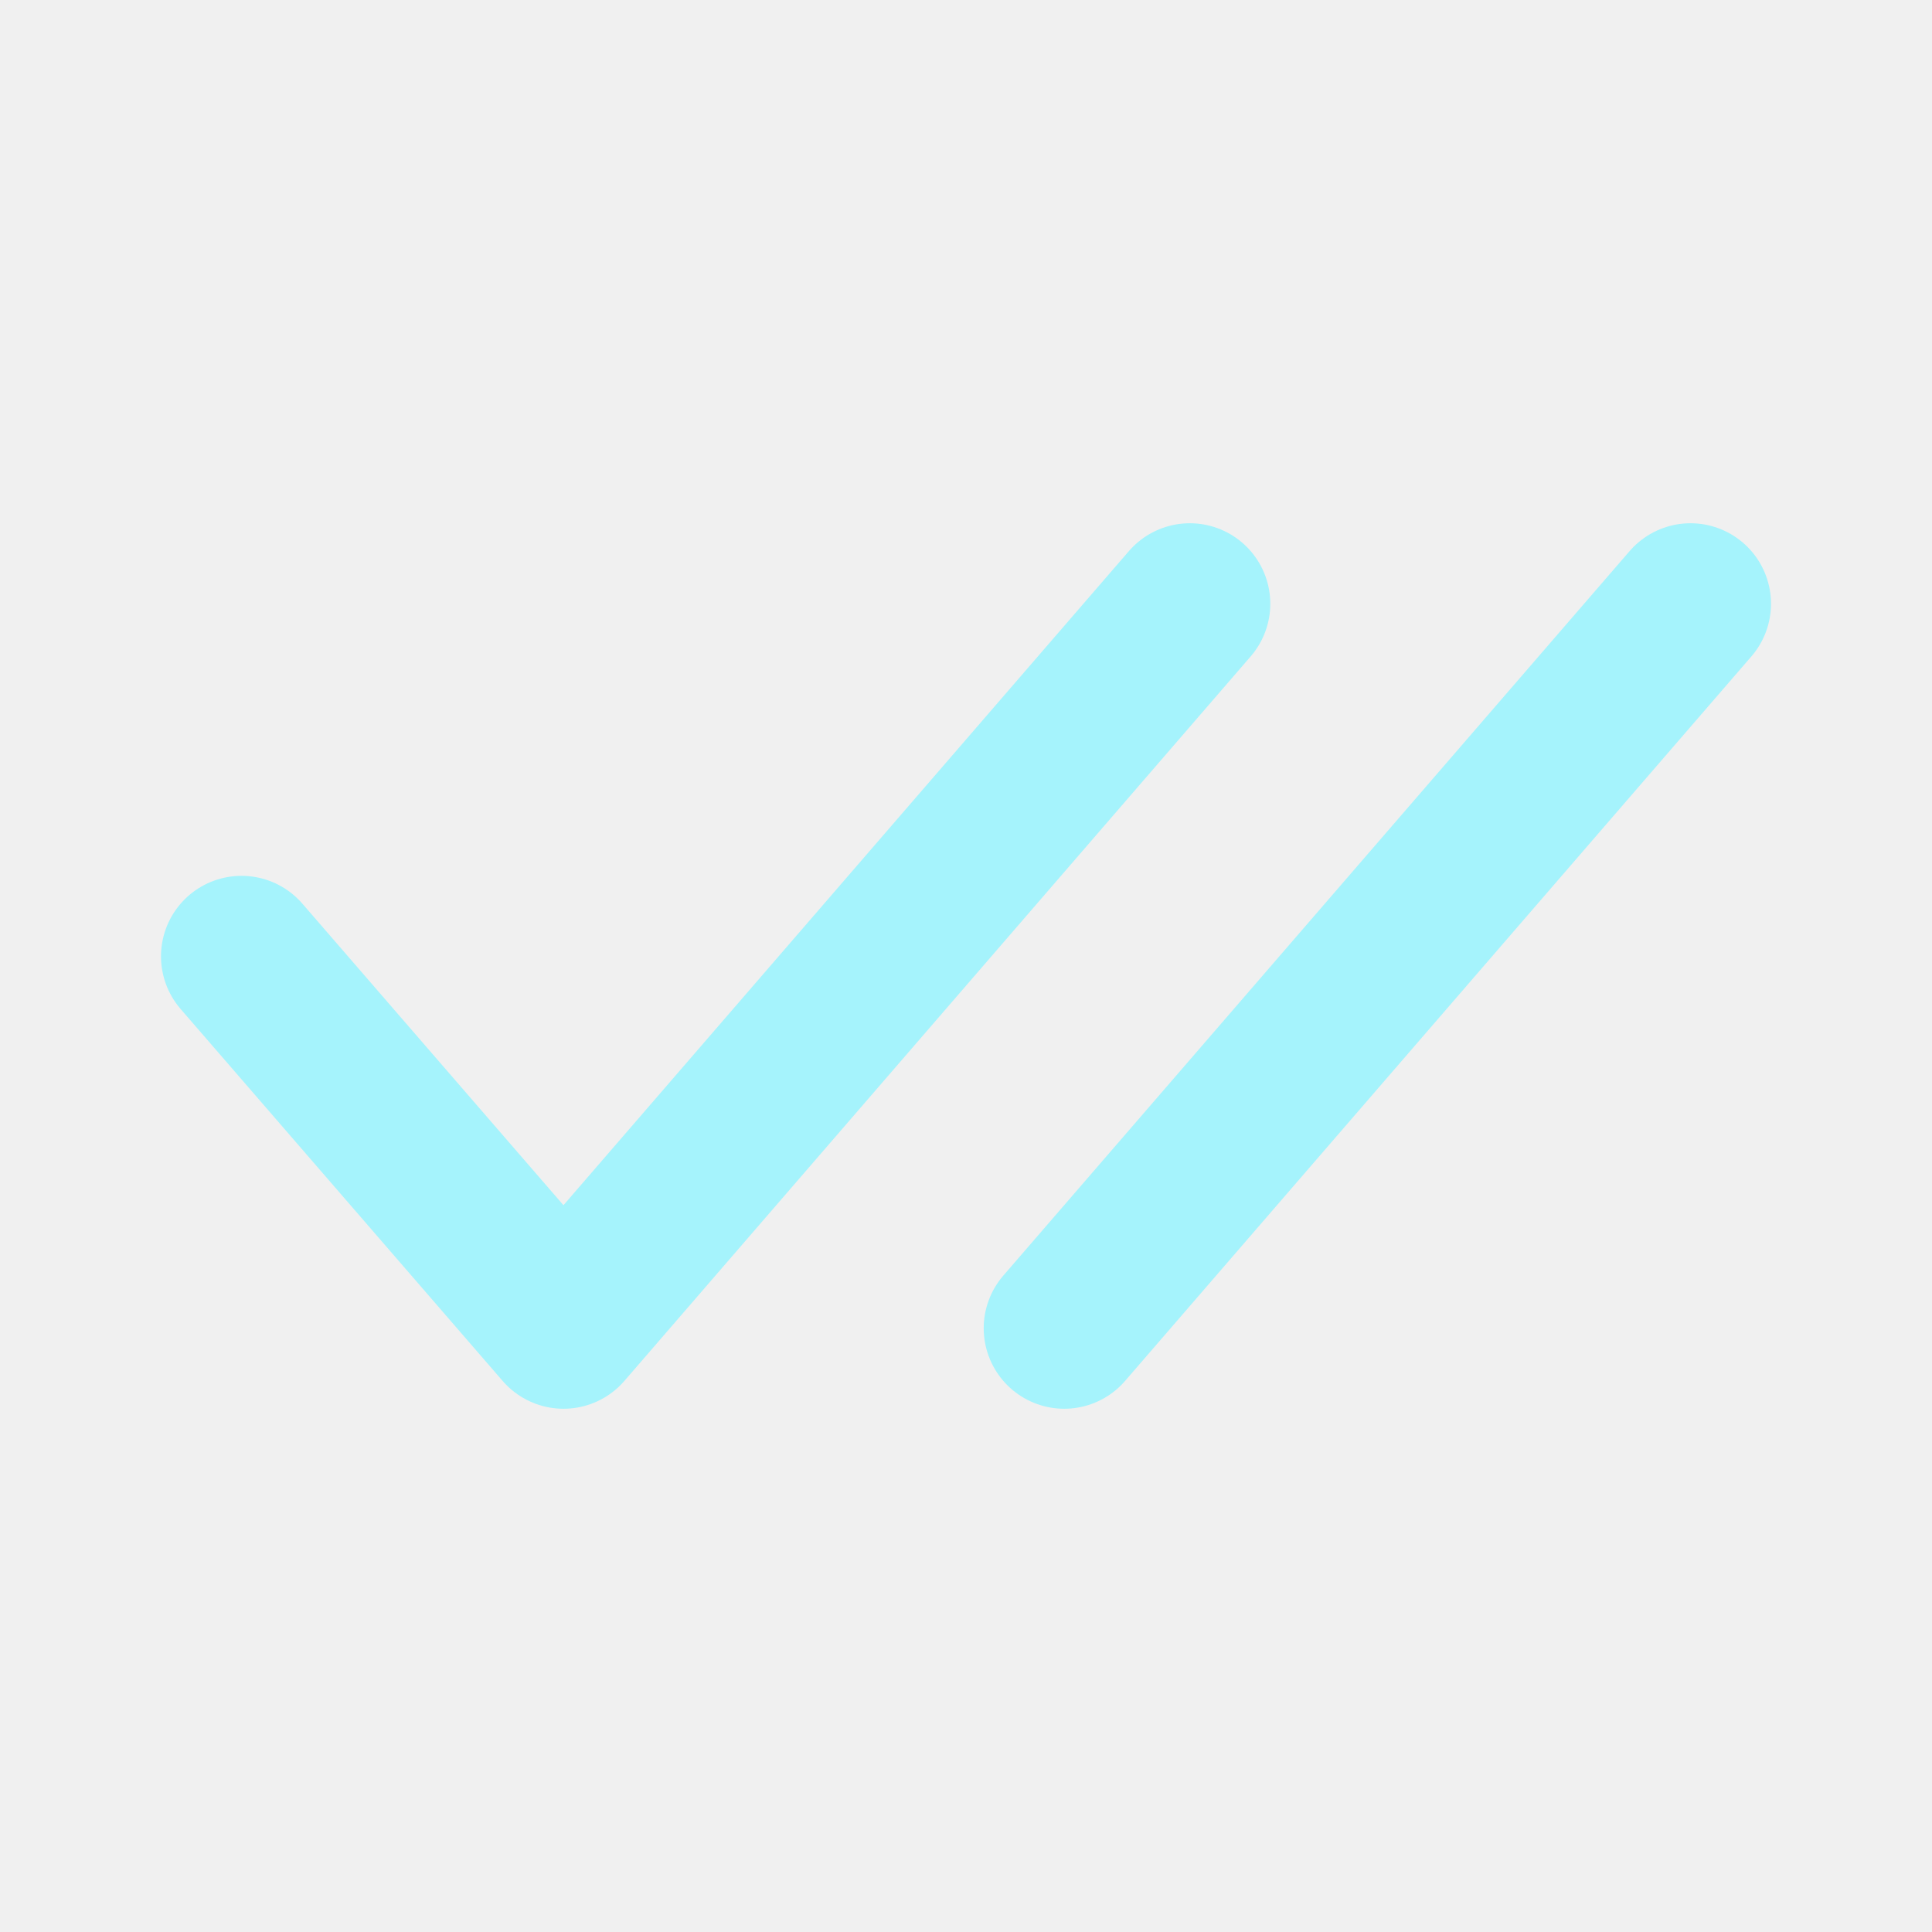
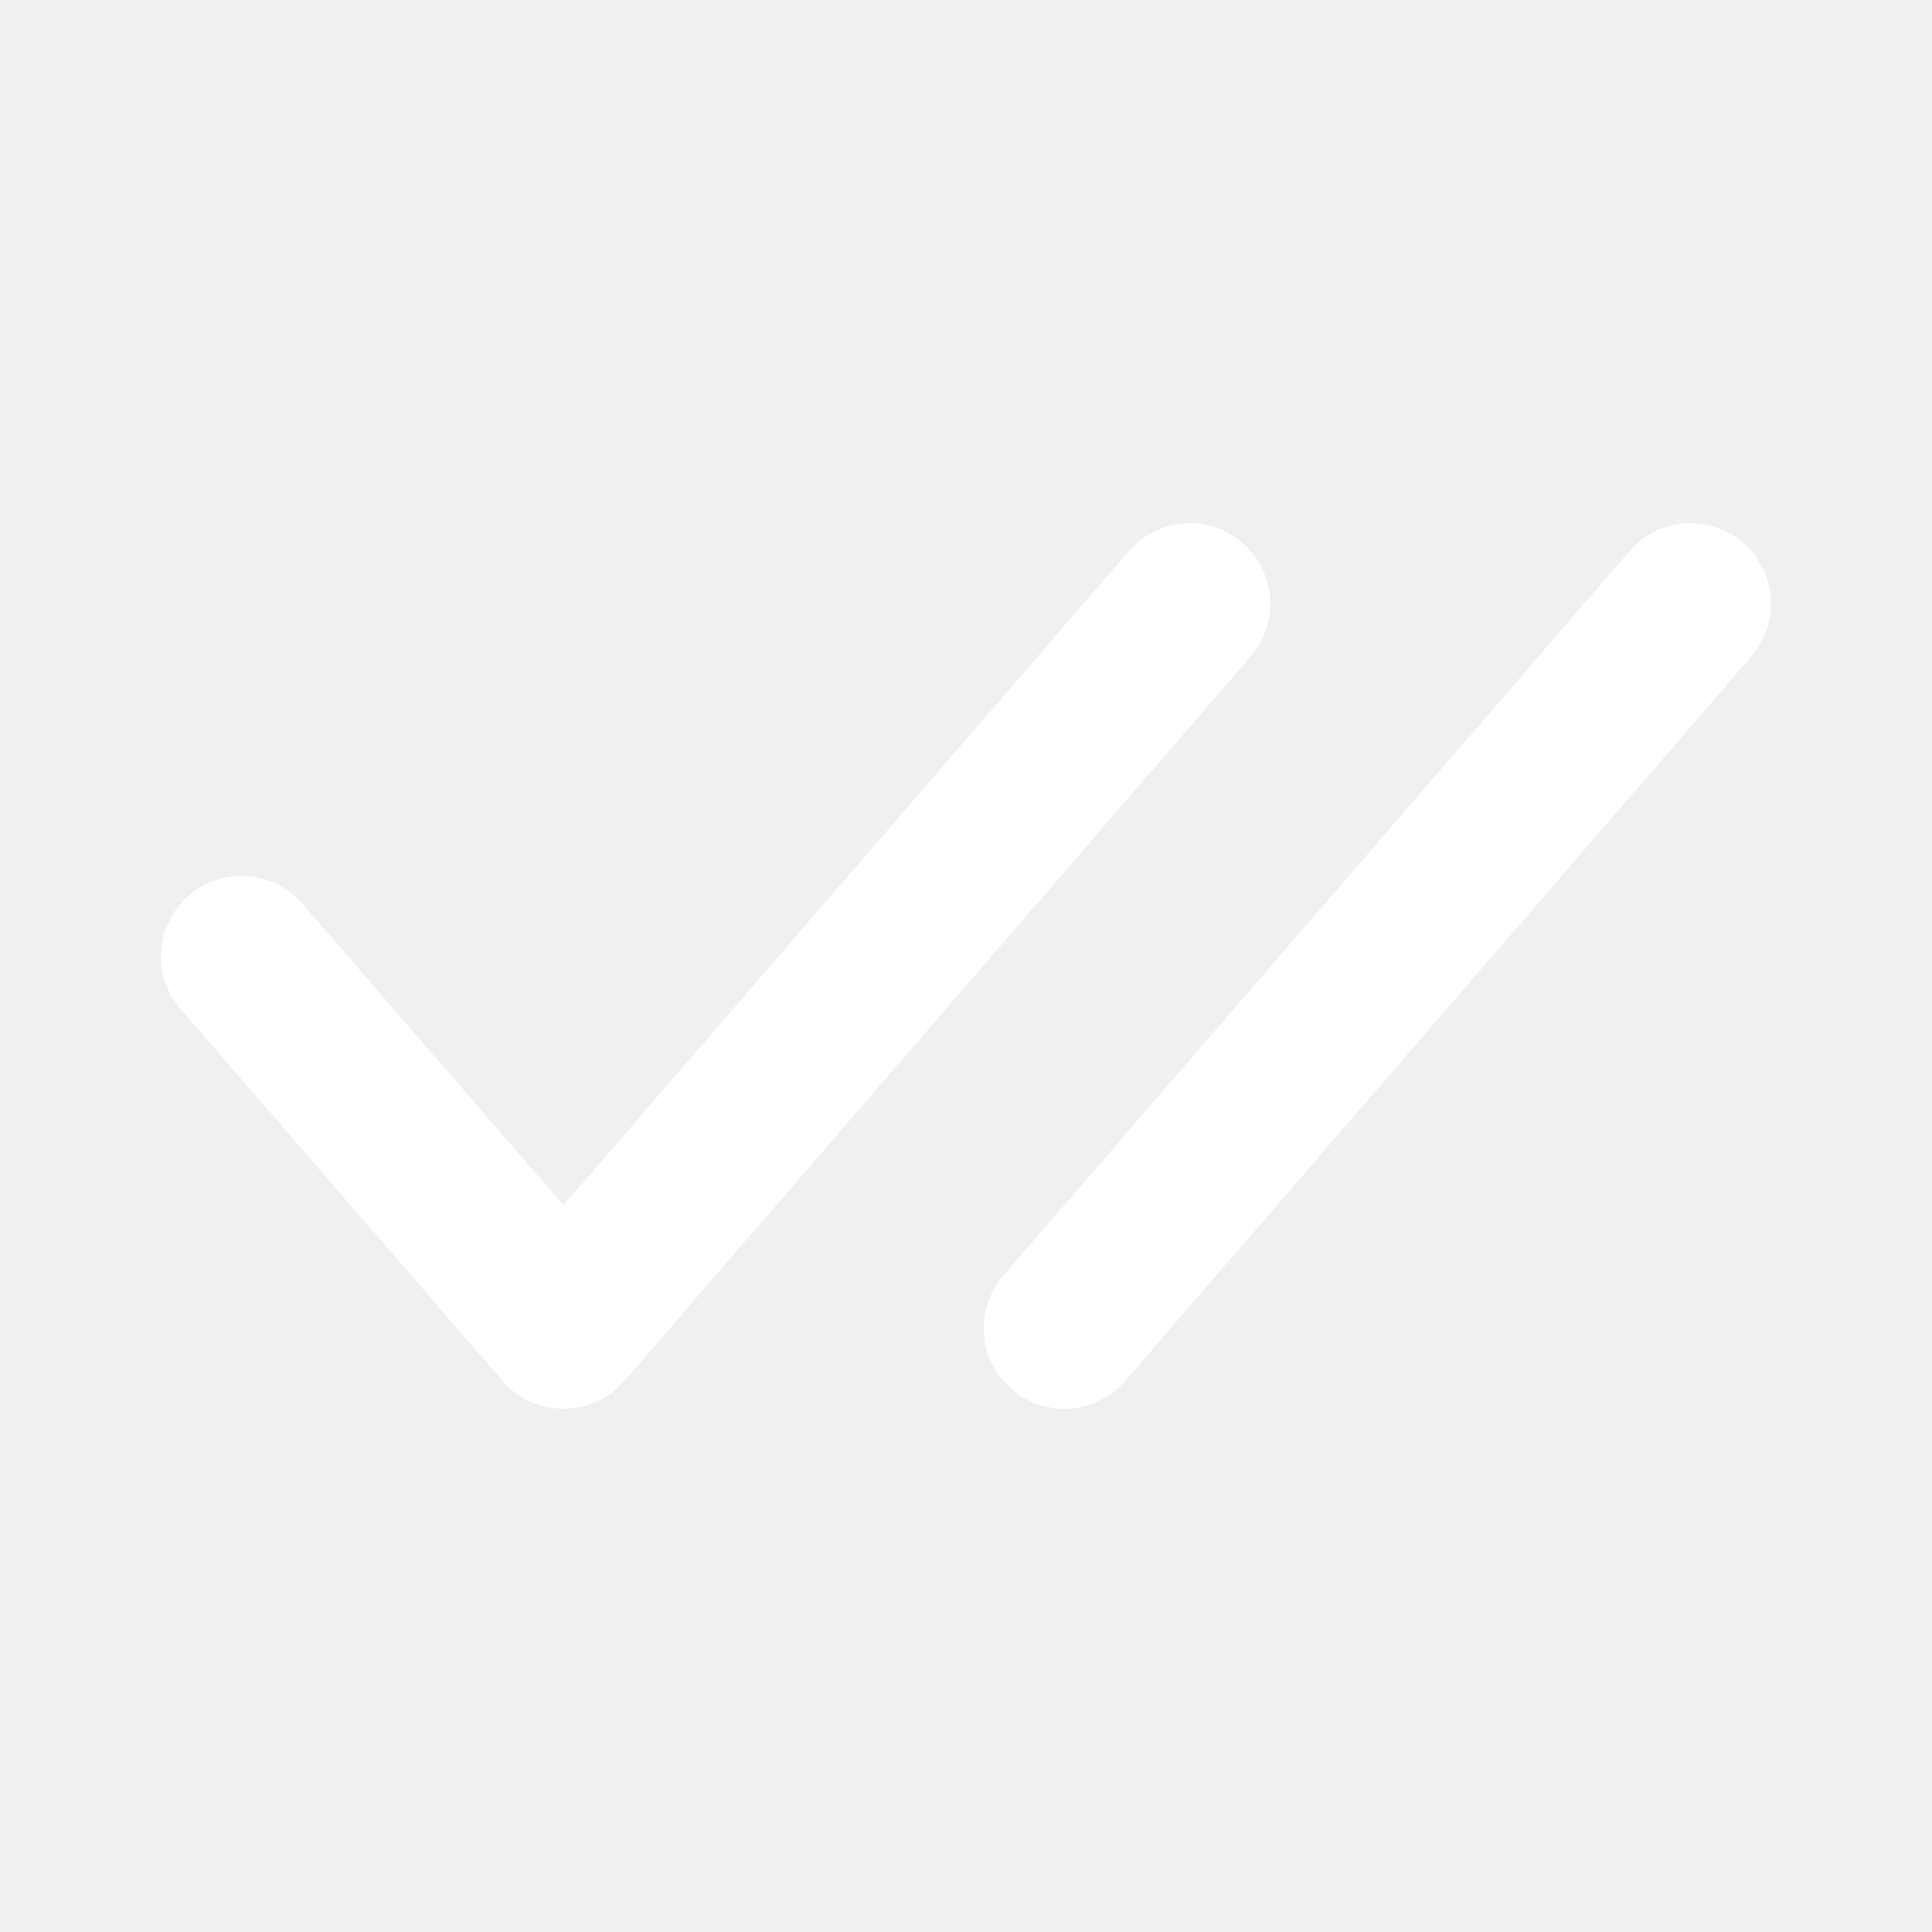
- <svg xmlns="http://www.w3.org/2000/svg" fill="#a5f3fc" viewBox="0 0 24 24" id="check-double" data-name="Flat Line" class="icon flat-line">
+ <svg xmlns="http://www.w3.org/2000/svg" fill="#ffffff" viewBox="0 0 24 24" id="check-double" data-name="Flat Line" class="icon flat-line">
  <g id="SVGRepo_bgCarrier" stroke-width="0" />
  <g id="SVGRepo_tracerCarrier" stroke-linecap="round" stroke-linejoin="round" />
  <g id="SVGRepo_iconCarrier">
-     <line id="primary" x1="13.22" y1="16.5" x2="21" y2="7.5" style="fill: none; stroke: #a5f3fc; stroke-linecap: round; stroke-linejoin: round; stroke-width: 2;" />
-     <polyline id="primary-2" data-name="primary" points="3 11.88 7 16.5 14.78 7.5" style="fill: none; stroke: #a5f3fc; stroke-linecap: round; stroke-linejoin: round; stroke-width: 2;" />
+     <line id="primary" x1="13.22" y1="16.5" x2="21" y2="7.5" style="fill: none; stroke: #ffffff; stroke-linecap: round; stroke-linejoin: round; stroke-width: 2;" />
+     <polyline id="primary-2" data-name="primary" points="3 11.88 7 16.5 14.78 7.5" style="fill: none; stroke: #ffffff; stroke-linecap: round; stroke-linejoin: round; stroke-width: 2;" />
  </g>
</svg>
